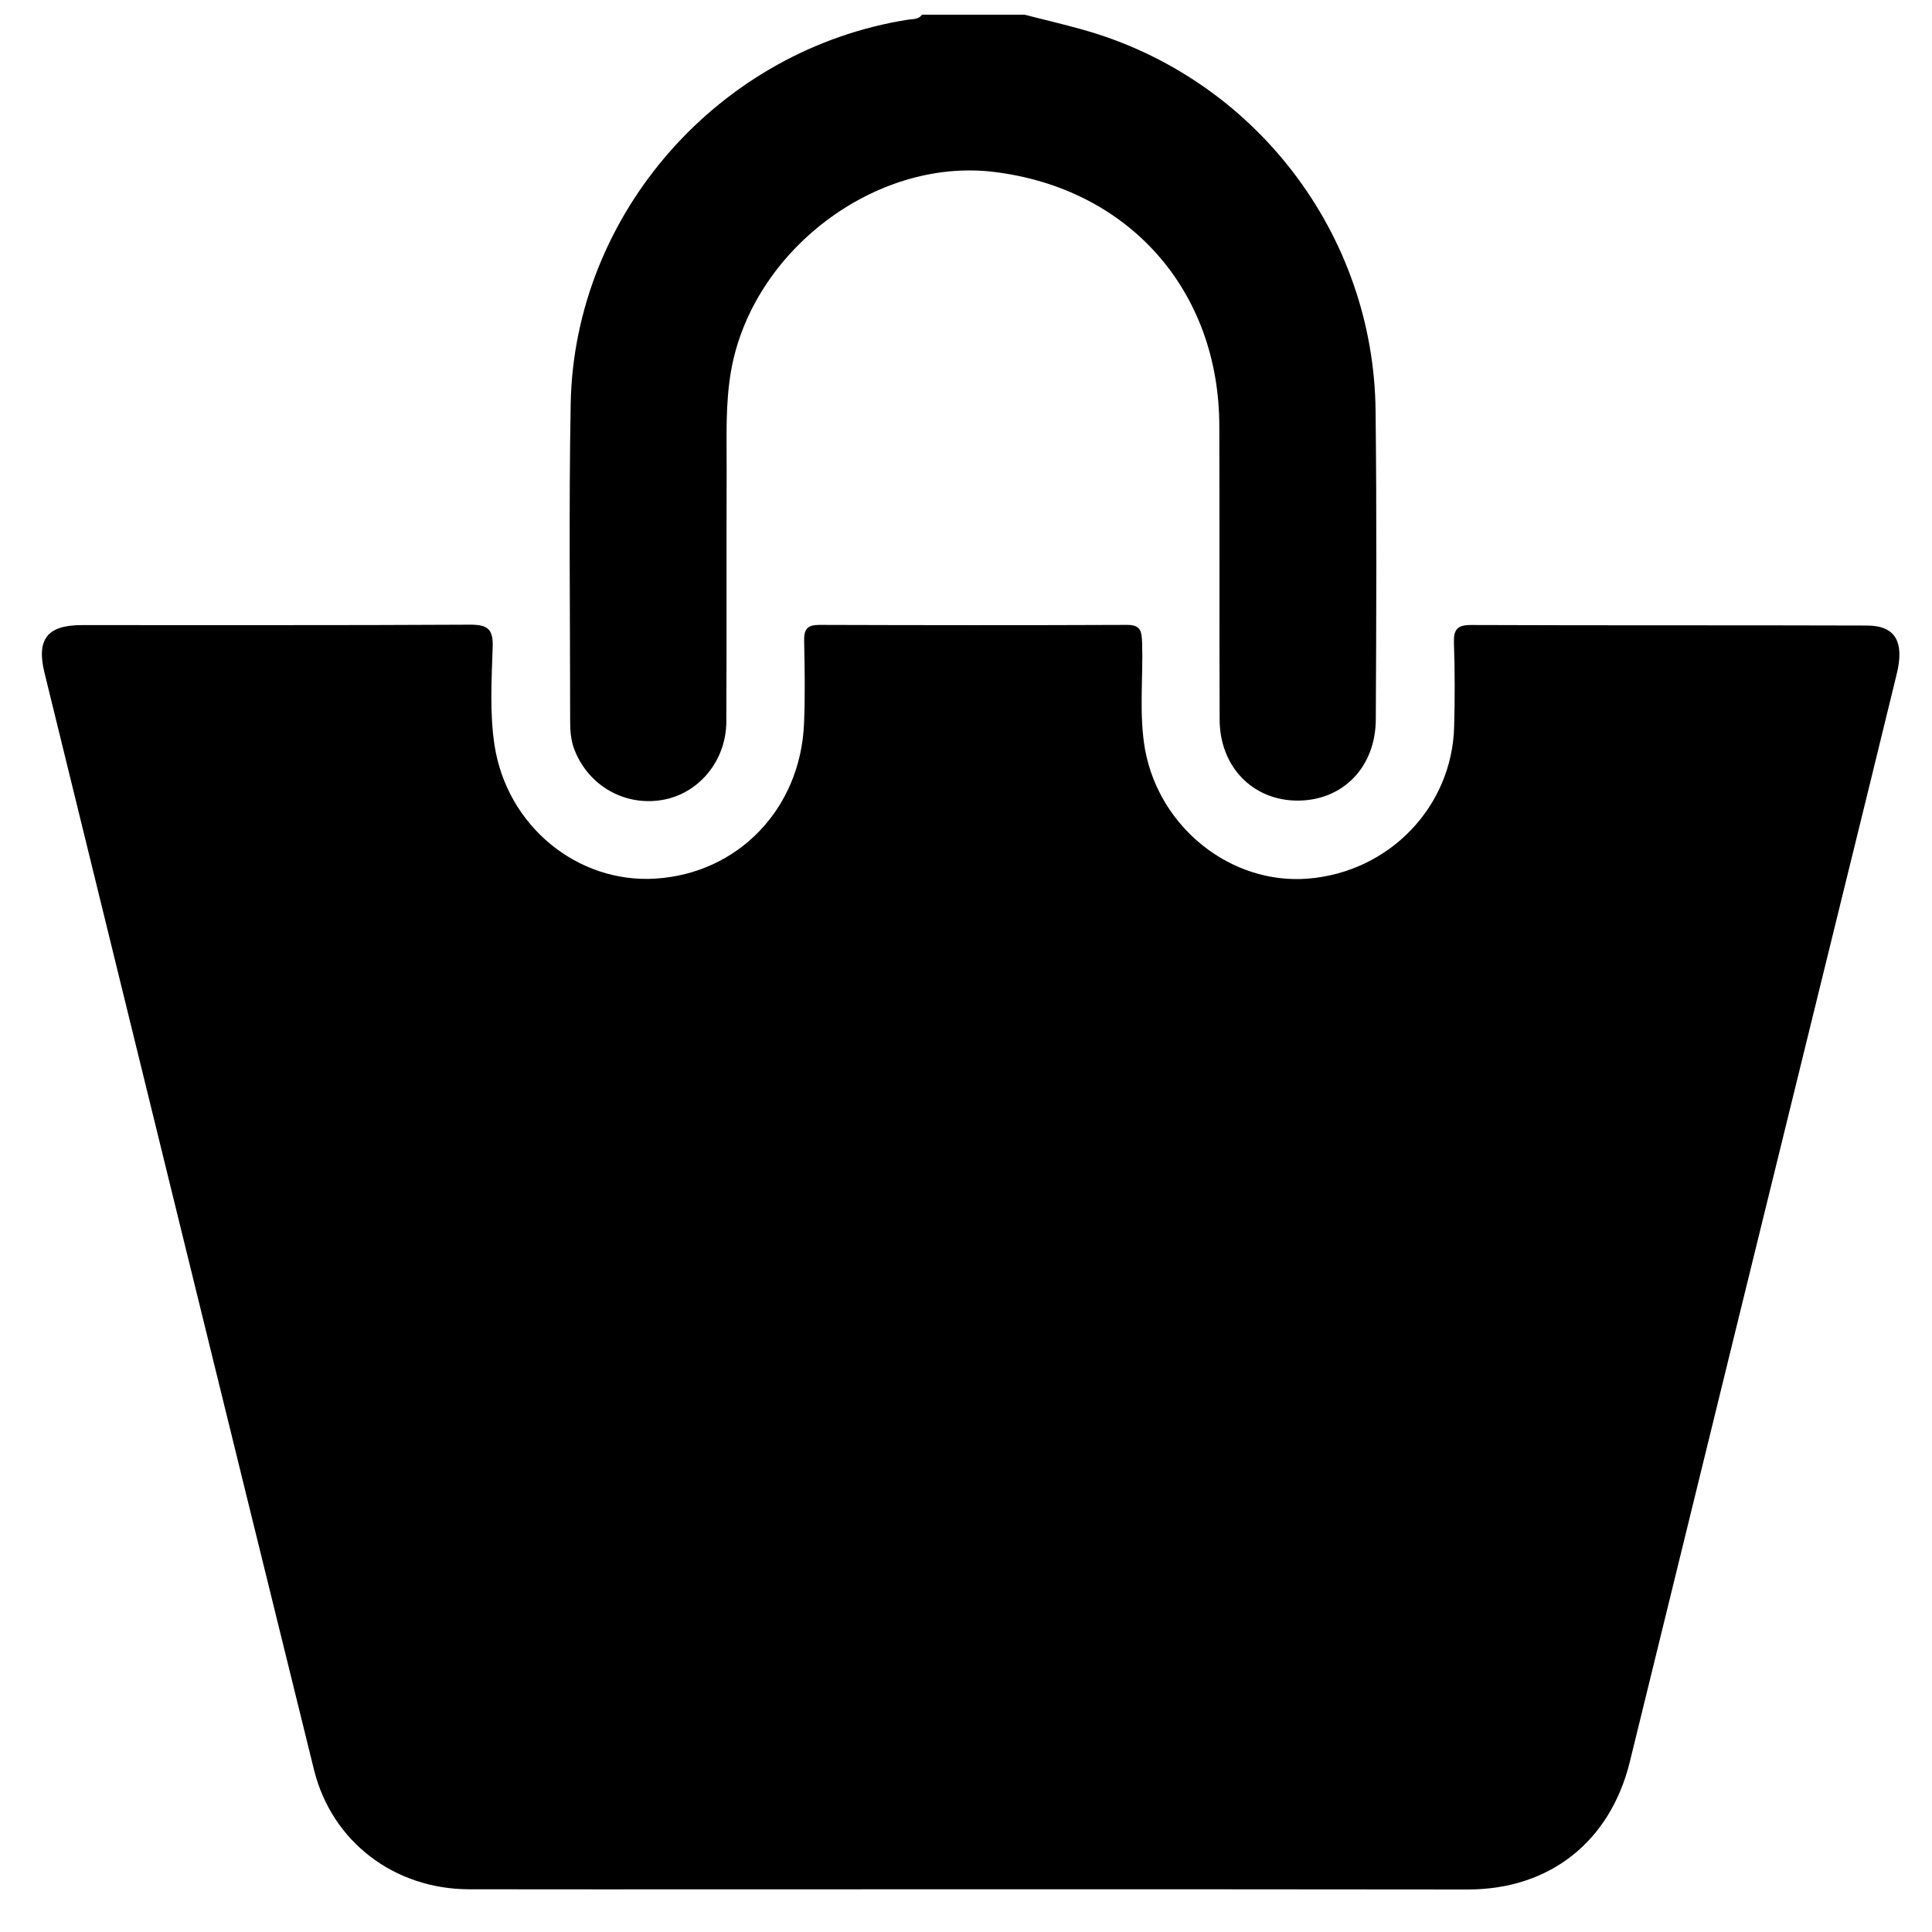
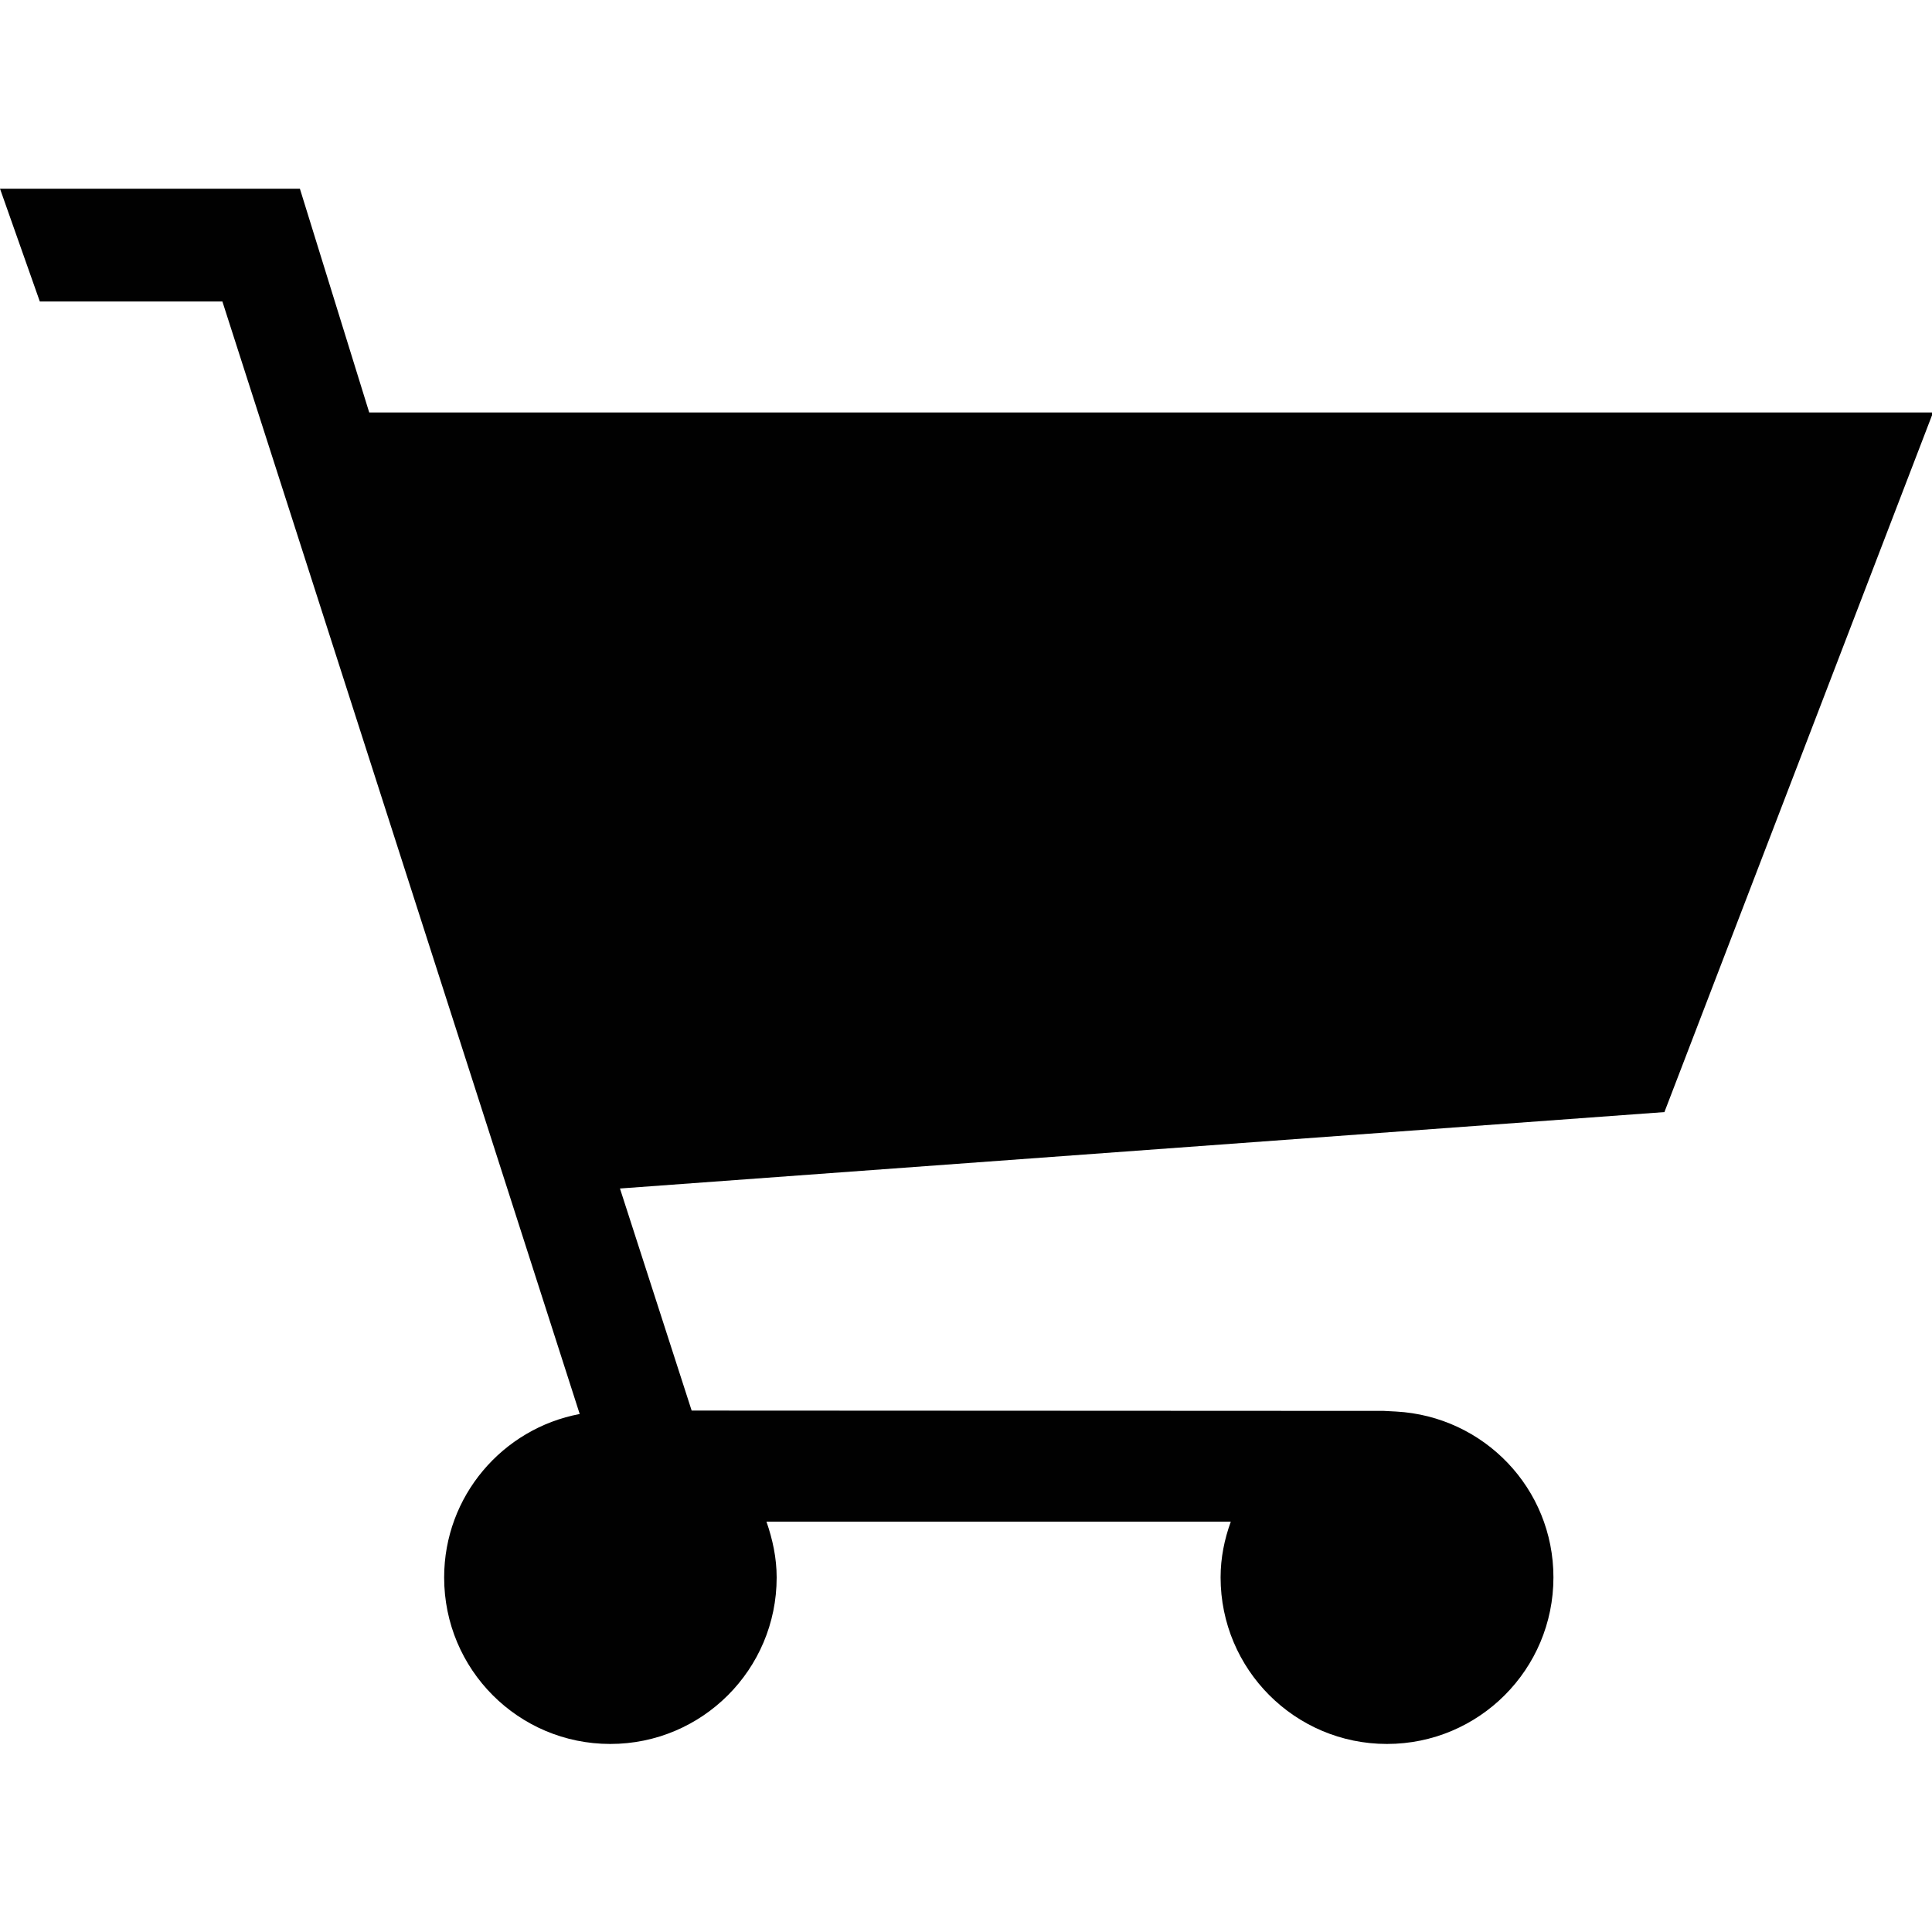
<svg xmlns="http://www.w3.org/2000/svg" version="1.1" id="Layer_1" x="0px" y="0px" width="18px" height="18px" viewBox="0 0 18 18" enable-background="new 0 0 18 18" xml:space="preserve">
-   <g id="lgnLJt.tif">
-     <g>
-       <g>
-         <path fill="none" d="M9.545,0.137c2.667,0,5.335,0.001,8.003-0.004c0.147,0,0.188,0.022,0.188,0.183     c-0.004,5.714-0.006,11.428,0.002,17.142c0,0.172-0.045,0.194-0.201,0.194c-5.662-0.006-11.322-0.006-16.983,0     c-0.156,0-0.201-0.022-0.201-0.194c0.006-5.714,0.006-11.428,0-17.142c0-0.161,0.039-0.184,0.189-0.183     C3.225,0.139,5.908,0.137,8.59,0.137C8.56,0.18,8.512,0.177,8.468,0.184C6.706,0.457,5.35,1.987,5.317,3.763     c-0.018,0.985-0.005,1.97-0.005,2.955c0,0.09,0.006,0.179,0.04,0.268C5.482,7.32,5.817,7.514,6.17,7.454     c0.338-0.058,0.595-0.362,0.597-0.728c0.004-0.78,0-1.561,0.002-2.341c0.001-0.31-0.013-0.619,0.042-0.928     C7.006,2.341,8.15,1.47,9.258,1.601c1.26,0.15,2.107,1.102,2.107,2.372c0.002,0.909,0,1.818,0.002,2.728     c0,0.443,0.309,0.759,0.729,0.758s0.725-0.314,0.725-0.761c0.006-0.955,0.01-1.91-0.002-2.864     c-0.016-1.658-1.135-3.111-2.729-3.558C9.908,0.226,9.727,0.184,9.545,0.137z M9.036,17.602c1.546,0,3.093,0,4.64,0     c0.764,0,1.326-0.444,1.508-1.187c0.66-2.692,1.322-5.388,1.984-8.08c0.168-0.683,0.336-1.365,0.502-2.048     c0.076-0.309-0.012-0.461-0.277-0.461c-1.229-0.004-2.457,0-3.684-0.005c-0.137,0-0.166,0.049-0.162,0.171     c0.008,0.258,0.008,0.516,0.002,0.773c-0.02,0.75-0.605,1.358-1.363,1.419c-0.715,0.058-1.381-0.471-1.516-1.198     c-0.061-0.332-0.02-0.666-0.029-0.998c-0.004-0.1-0.006-0.168-0.141-0.167c-0.956,0.005-1.911,0.004-2.866,0     c-0.111,0-0.143,0.04-0.141,0.146C7.498,6.225,7.502,6.483,7.491,6.74C7.458,7.535,6.876,8.138,6.104,8.186     C5.382,8.229,4.723,7.698,4.607,6.941C4.562,6.645,4.58,6.336,4.59,6.034C4.596,5.863,4.547,5.818,4.376,5.82     c-1.205,0.007-2.41,0.003-3.615,0.004c-0.32,0-0.423,0.13-0.346,0.446c0.835,3.406,1.67,6.811,2.511,10.214     c0.167,0.676,0.752,1.117,1.449,1.117C5.928,17.604,7.482,17.602,9.036,17.602z" />
-         <path d="M9.545,0.137c0.182,0.046,0.362,0.089,0.542,0.139c1.597,0.447,2.715,1.9,2.729,3.558     c0.011,0.955,0.007,1.91,0.002,2.864c0,0.447-0.305,0.76-0.726,0.761c-0.42,0.001-0.729-0.315-0.729-0.758     c-0.003-0.909,0-1.818-0.003-2.728c0-1.271-0.848-2.222-2.106-2.372C8.15,1.47,7.006,2.341,6.811,3.456     C6.757,3.765,6.771,4.074,6.77,4.384C6.767,5.165,6.771,5.945,6.767,6.725C6.765,7.091,6.508,7.396,6.17,7.453     c-0.353,0.06-0.688-0.134-0.818-0.468c-0.034-0.088-0.04-0.177-0.04-0.268c0-0.985-0.013-1.97,0.005-2.955     c0.033-1.776,1.389-3.307,3.151-3.58C8.512,0.177,8.56,0.18,8.59,0.137C8.909,0.137,9.227,0.137,9.545,0.137z" />
-         <path d="M9.036,17.602c-1.554,0-3.108,0.002-4.662,0c-0.696,0-1.282-0.439-1.449-1.115C2.085,13.081,1.25,9.676,0.415,6.27     C0.337,5.955,0.441,5.824,0.761,5.824c1.205-0.001,2.41,0.003,3.616-0.004c0.17-0.001,0.22,0.043,0.213,0.214     C4.58,6.336,4.562,6.645,4.607,6.941C4.723,7.698,5.382,8.23,6.104,8.186c0.772-0.047,1.354-0.65,1.387-1.445     c0.011-0.257,0.006-0.516,0.001-0.773C7.49,5.862,7.522,5.822,7.633,5.822c0.955,0.003,1.911,0.004,2.866,0     c0.135-0.001,0.137,0.066,0.142,0.168c0.01,0.333-0.031,0.667,0.028,0.998c0.136,0.727,0.802,1.255,1.517,1.198     c0.758-0.061,1.344-0.67,1.362-1.419c0.007-0.258,0.007-0.516-0.002-0.773c-0.004-0.123,0.024-0.172,0.162-0.171     c1.228,0.005,2.455,0.001,3.685,0.005c0.267,0,0.354,0.153,0.276,0.461c-0.166,0.683-0.334,1.365-0.502,2.048     c-0.662,2.692-1.324,5.388-1.983,8.08c-0.183,0.74-0.744,1.187-1.509,1.187C12.129,17.602,10.582,17.602,9.036,17.602z" />
-       </g>
-     </g>
+   <g id="Your_Icon">
+     <path fill="#010101" d="M15.507,10.361l2.503-6.518H3.44L2.794,1.758H0l0.371,1.051h1.701l3.329,10.365   c-0.718,0.135-1.263,0.764-1.263,1.523c0,0.858,0.692,1.551,1.548,1.551s1.55-0.694,1.55-1.551c0-0.183-0.038-0.356-0.095-0.52   h4.326c-0.059,0.163-0.095,0.336-0.095,0.519c0,0.857,0.693,1.552,1.55,1.552s1.551-0.694,1.551-1.552   c0-0.83-0.649-1.5-1.466-1.545c-0.006,0-0.104-0.006-0.114-0.006l-6.449-0.003l-0.668-2.069L15.507,10.361z" />
  </g>
</svg>
